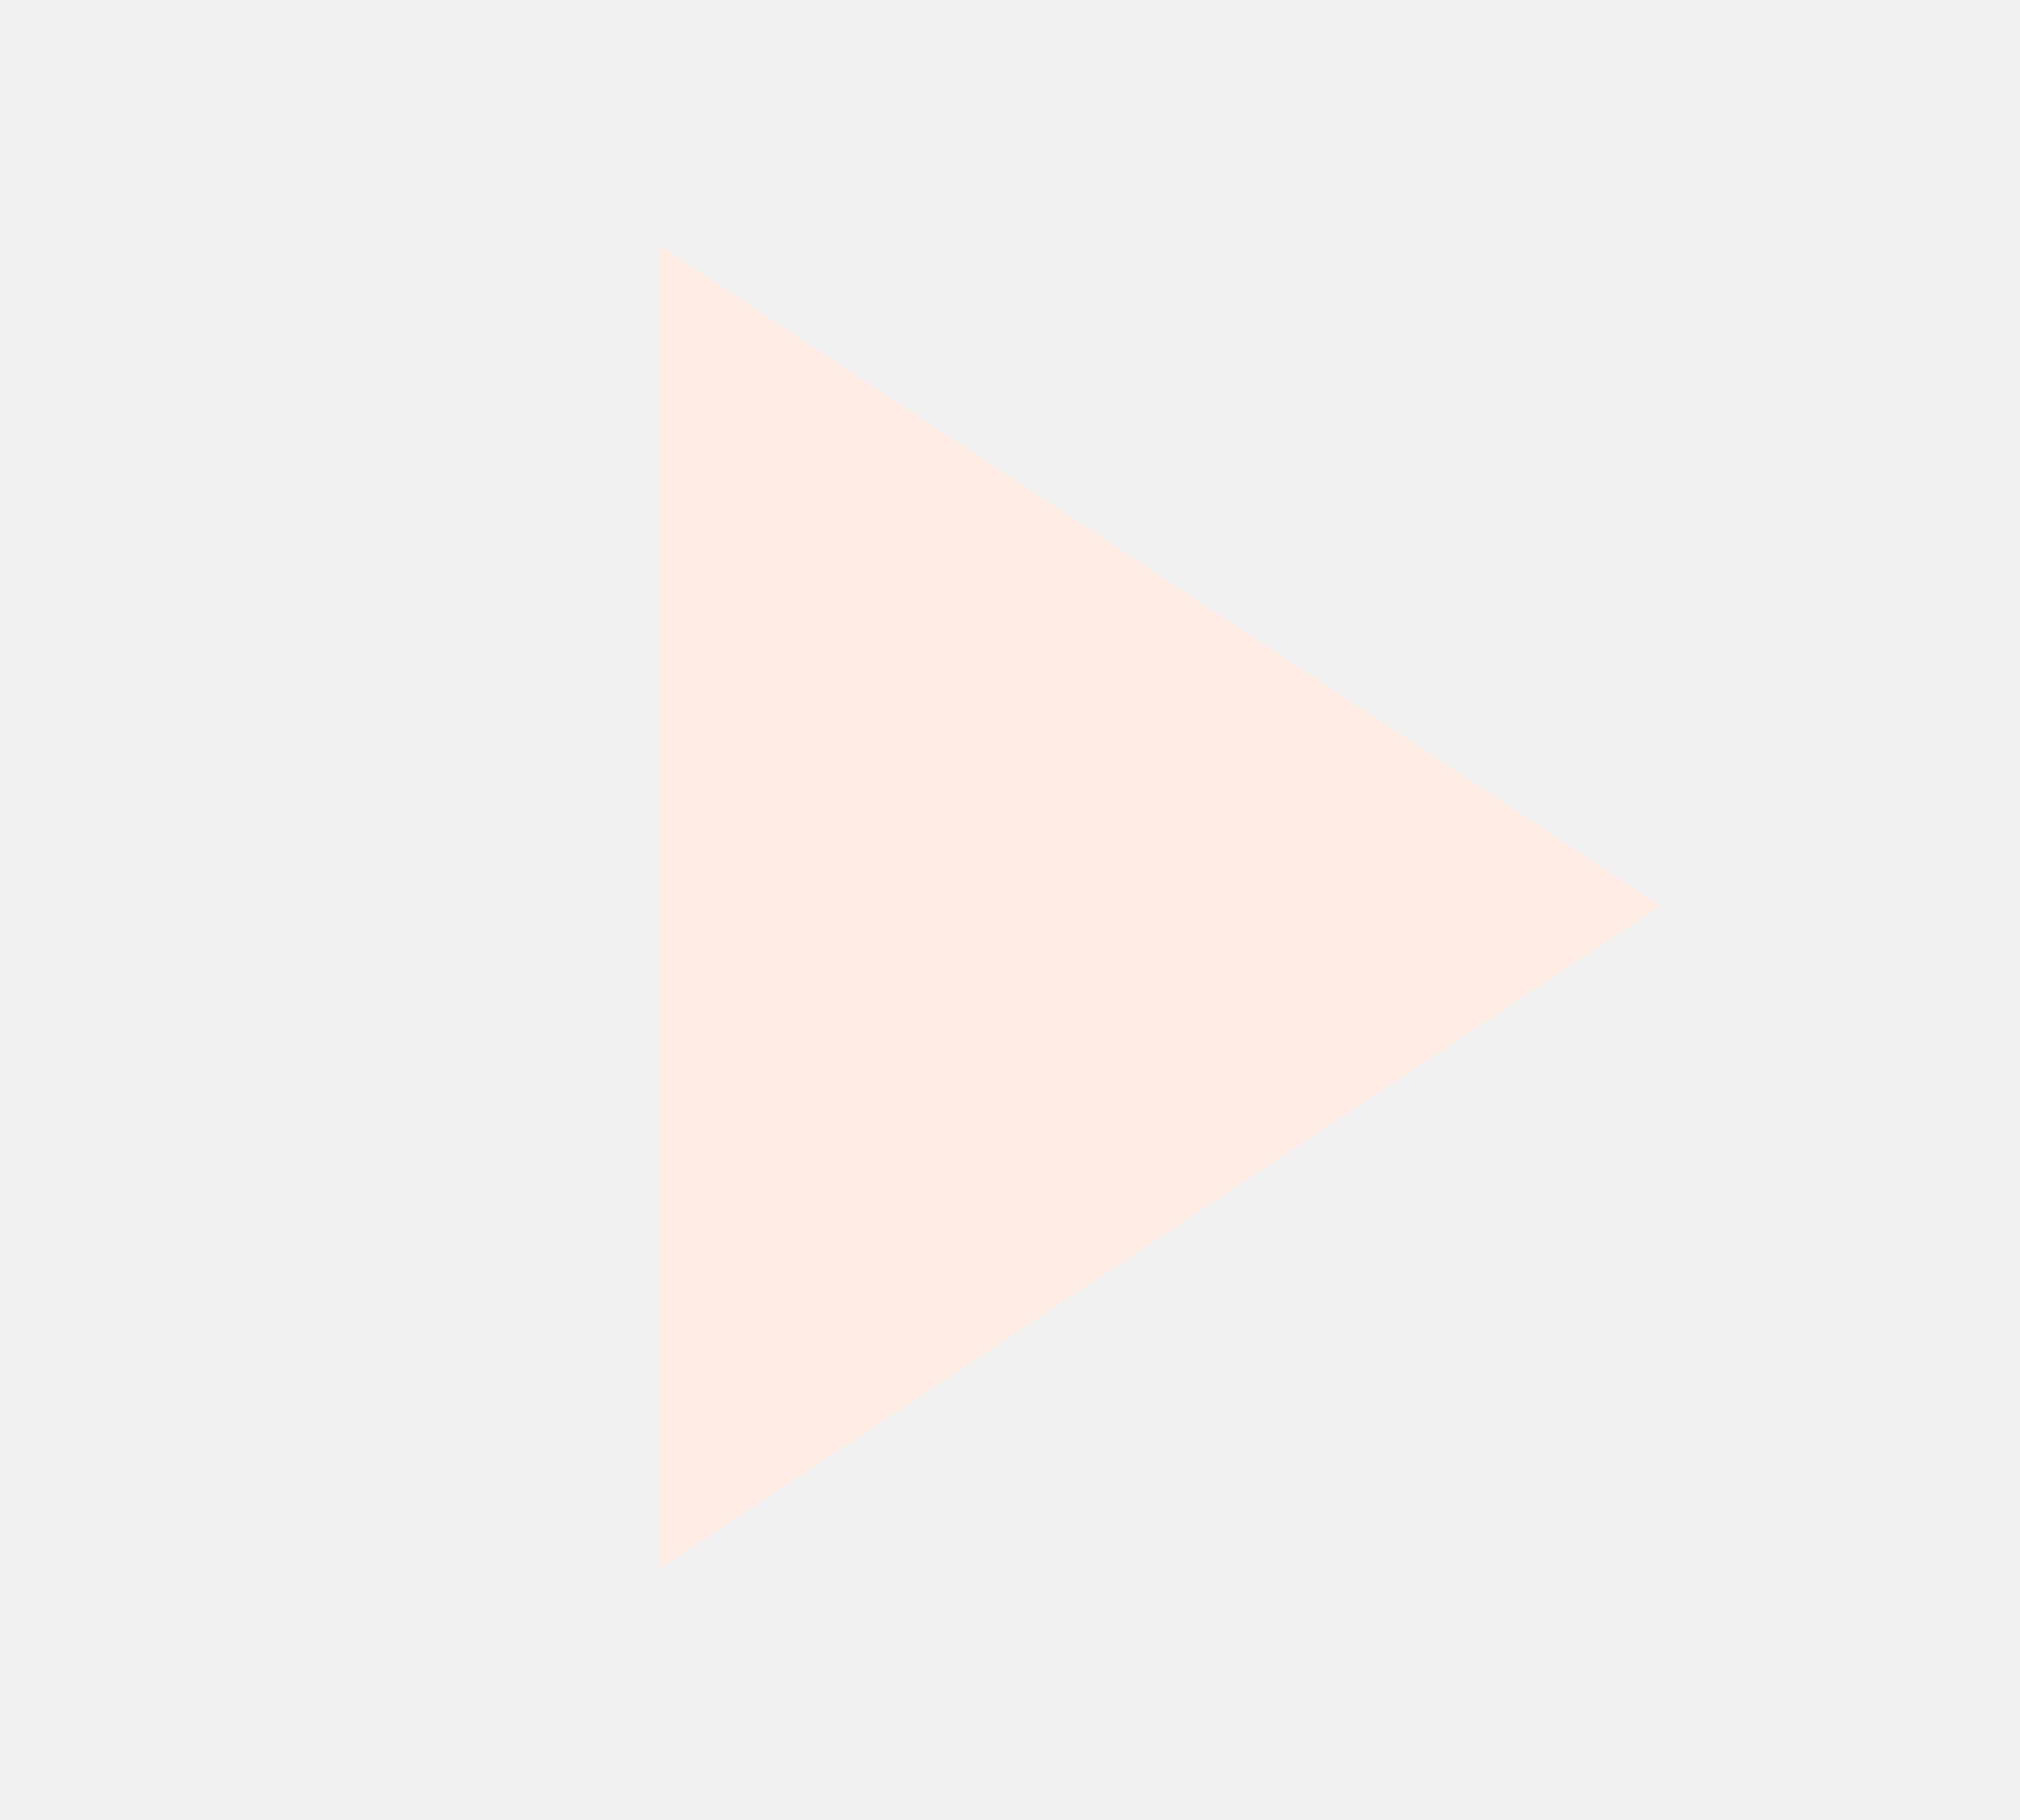
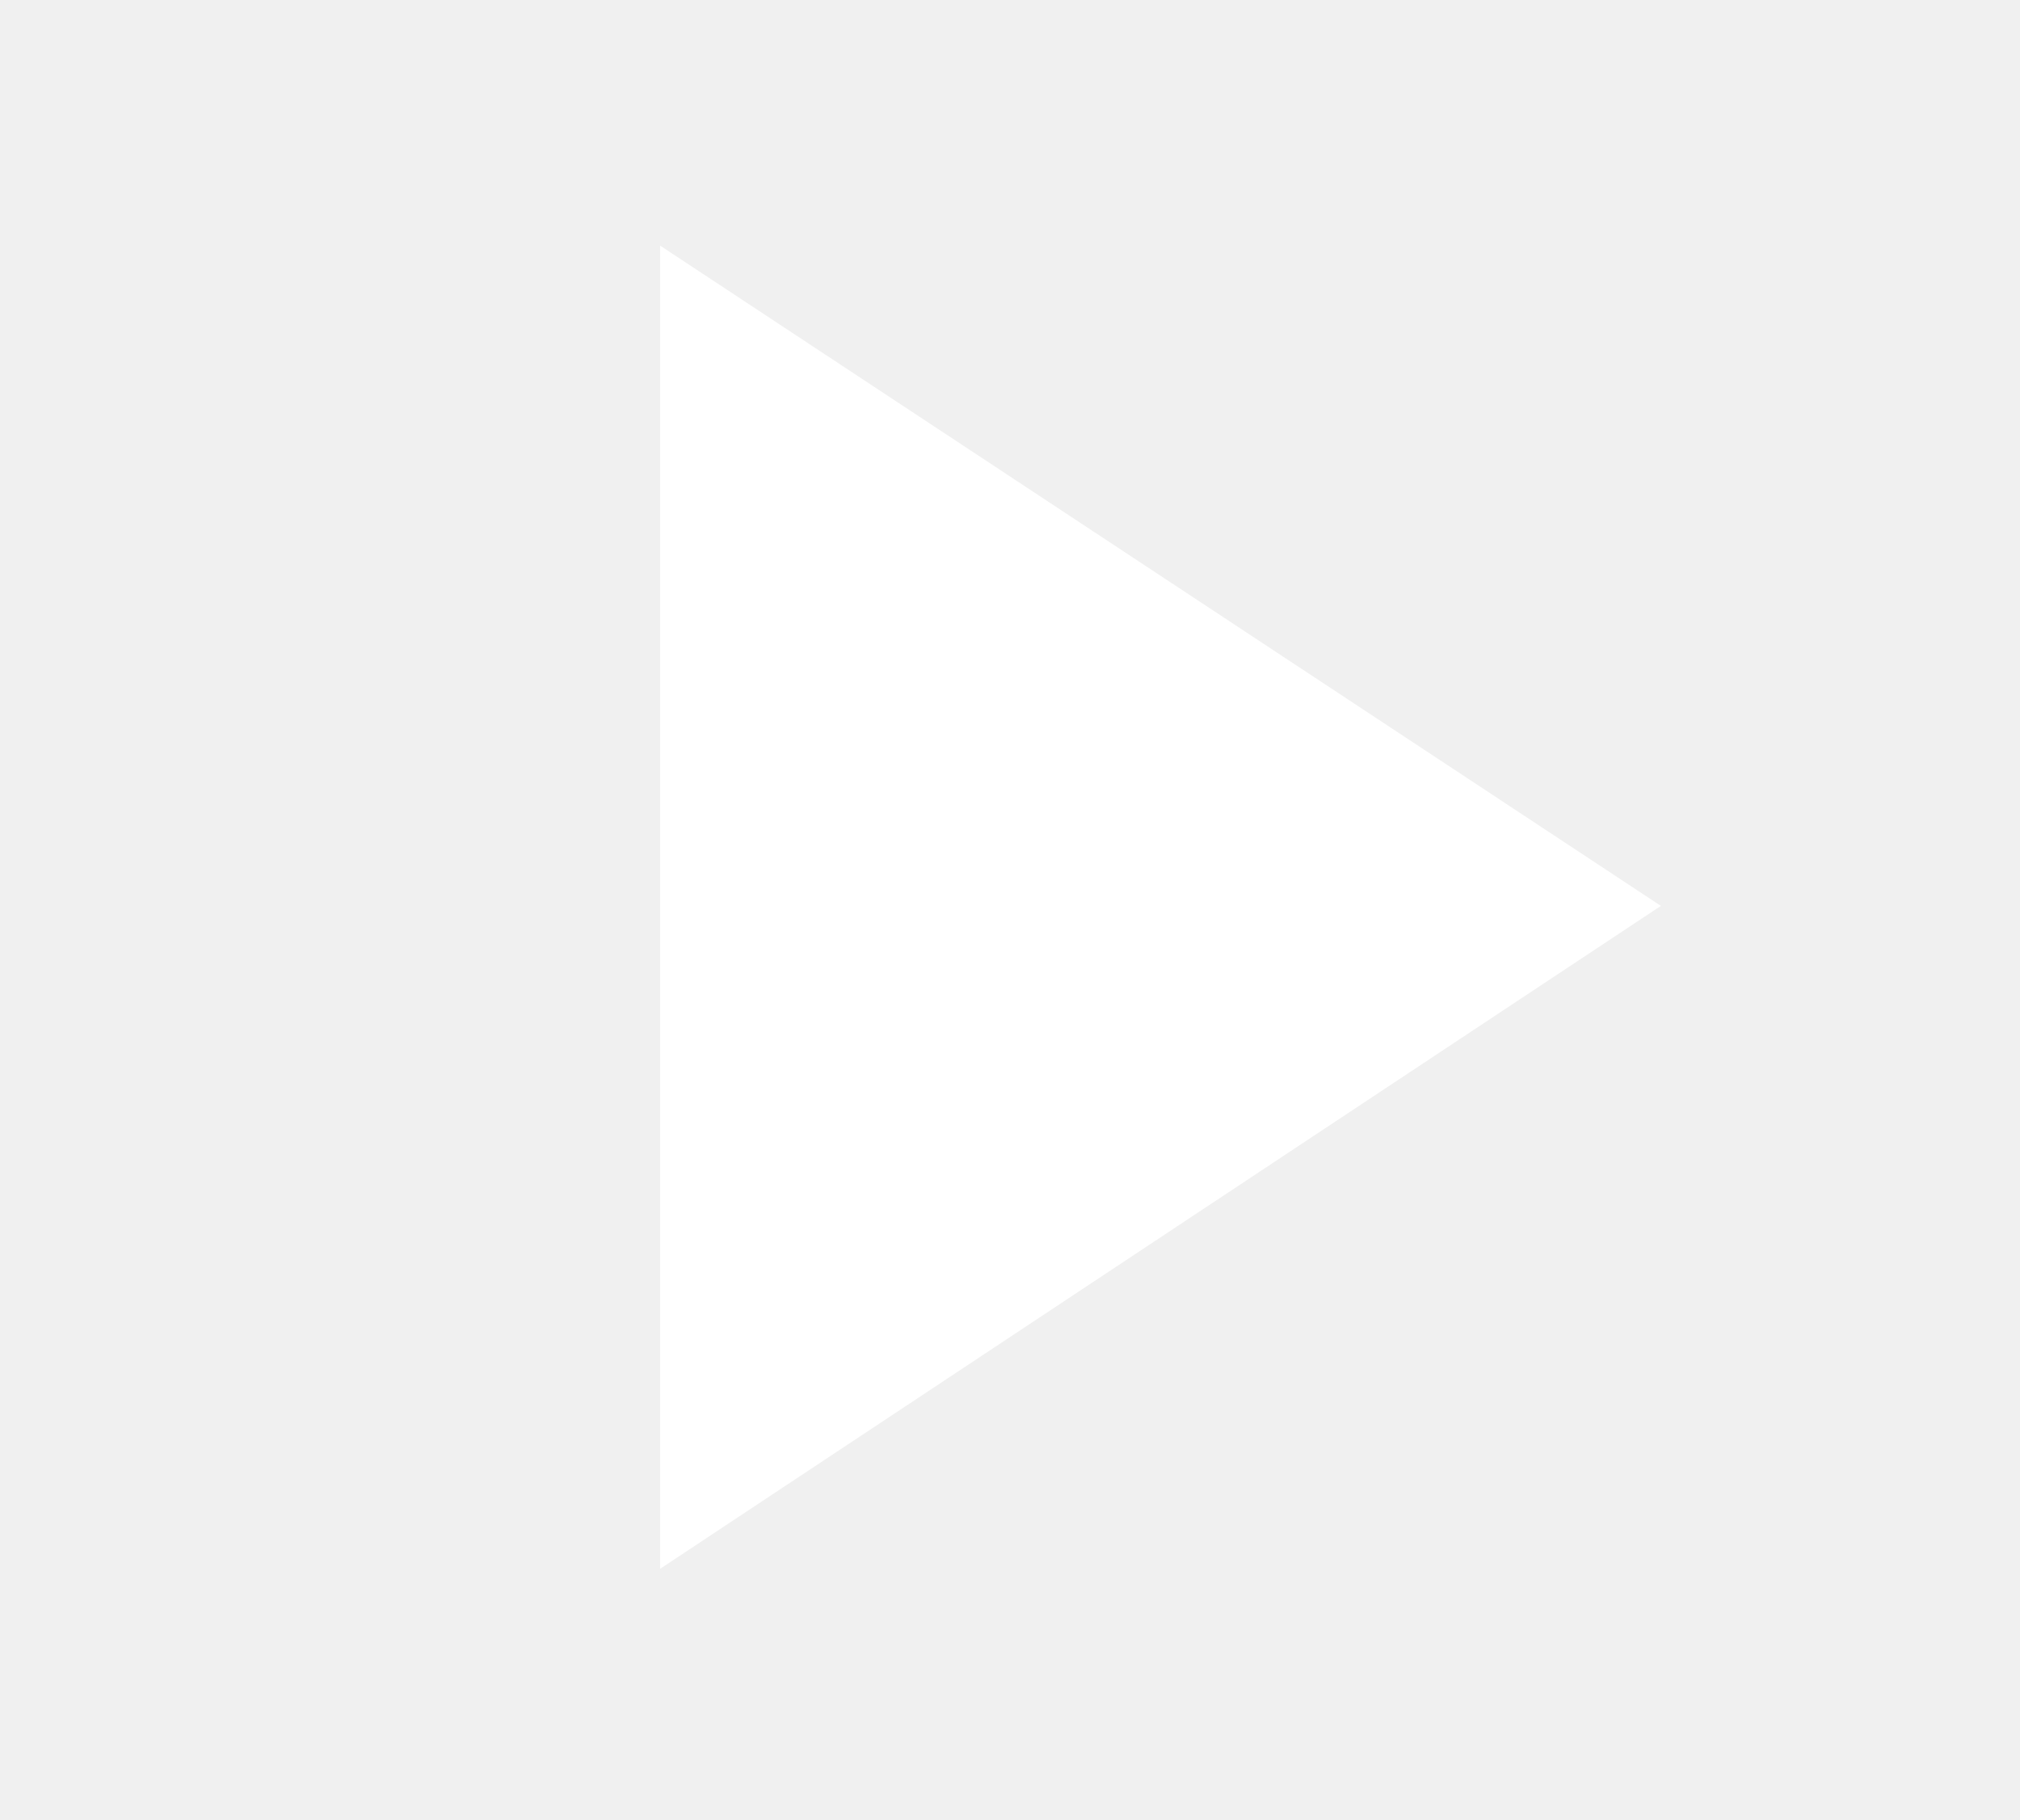
<svg xmlns="http://www.w3.org/2000/svg" version="1.1" id="Layer_1" x="0px" y="0px" viewBox="0 0 76.5 68.9" enable-background="new 0 0 76.5 68.9" xml:space="preserve">
-   <polygon fill="#FFEDE5" points="25,9.3 25,59.4 62.9,34.3 " />
+   <polygon fill="#FFFFFF" points="25,9.3 25,59.4 62.9,34.3 " />
</svg>
